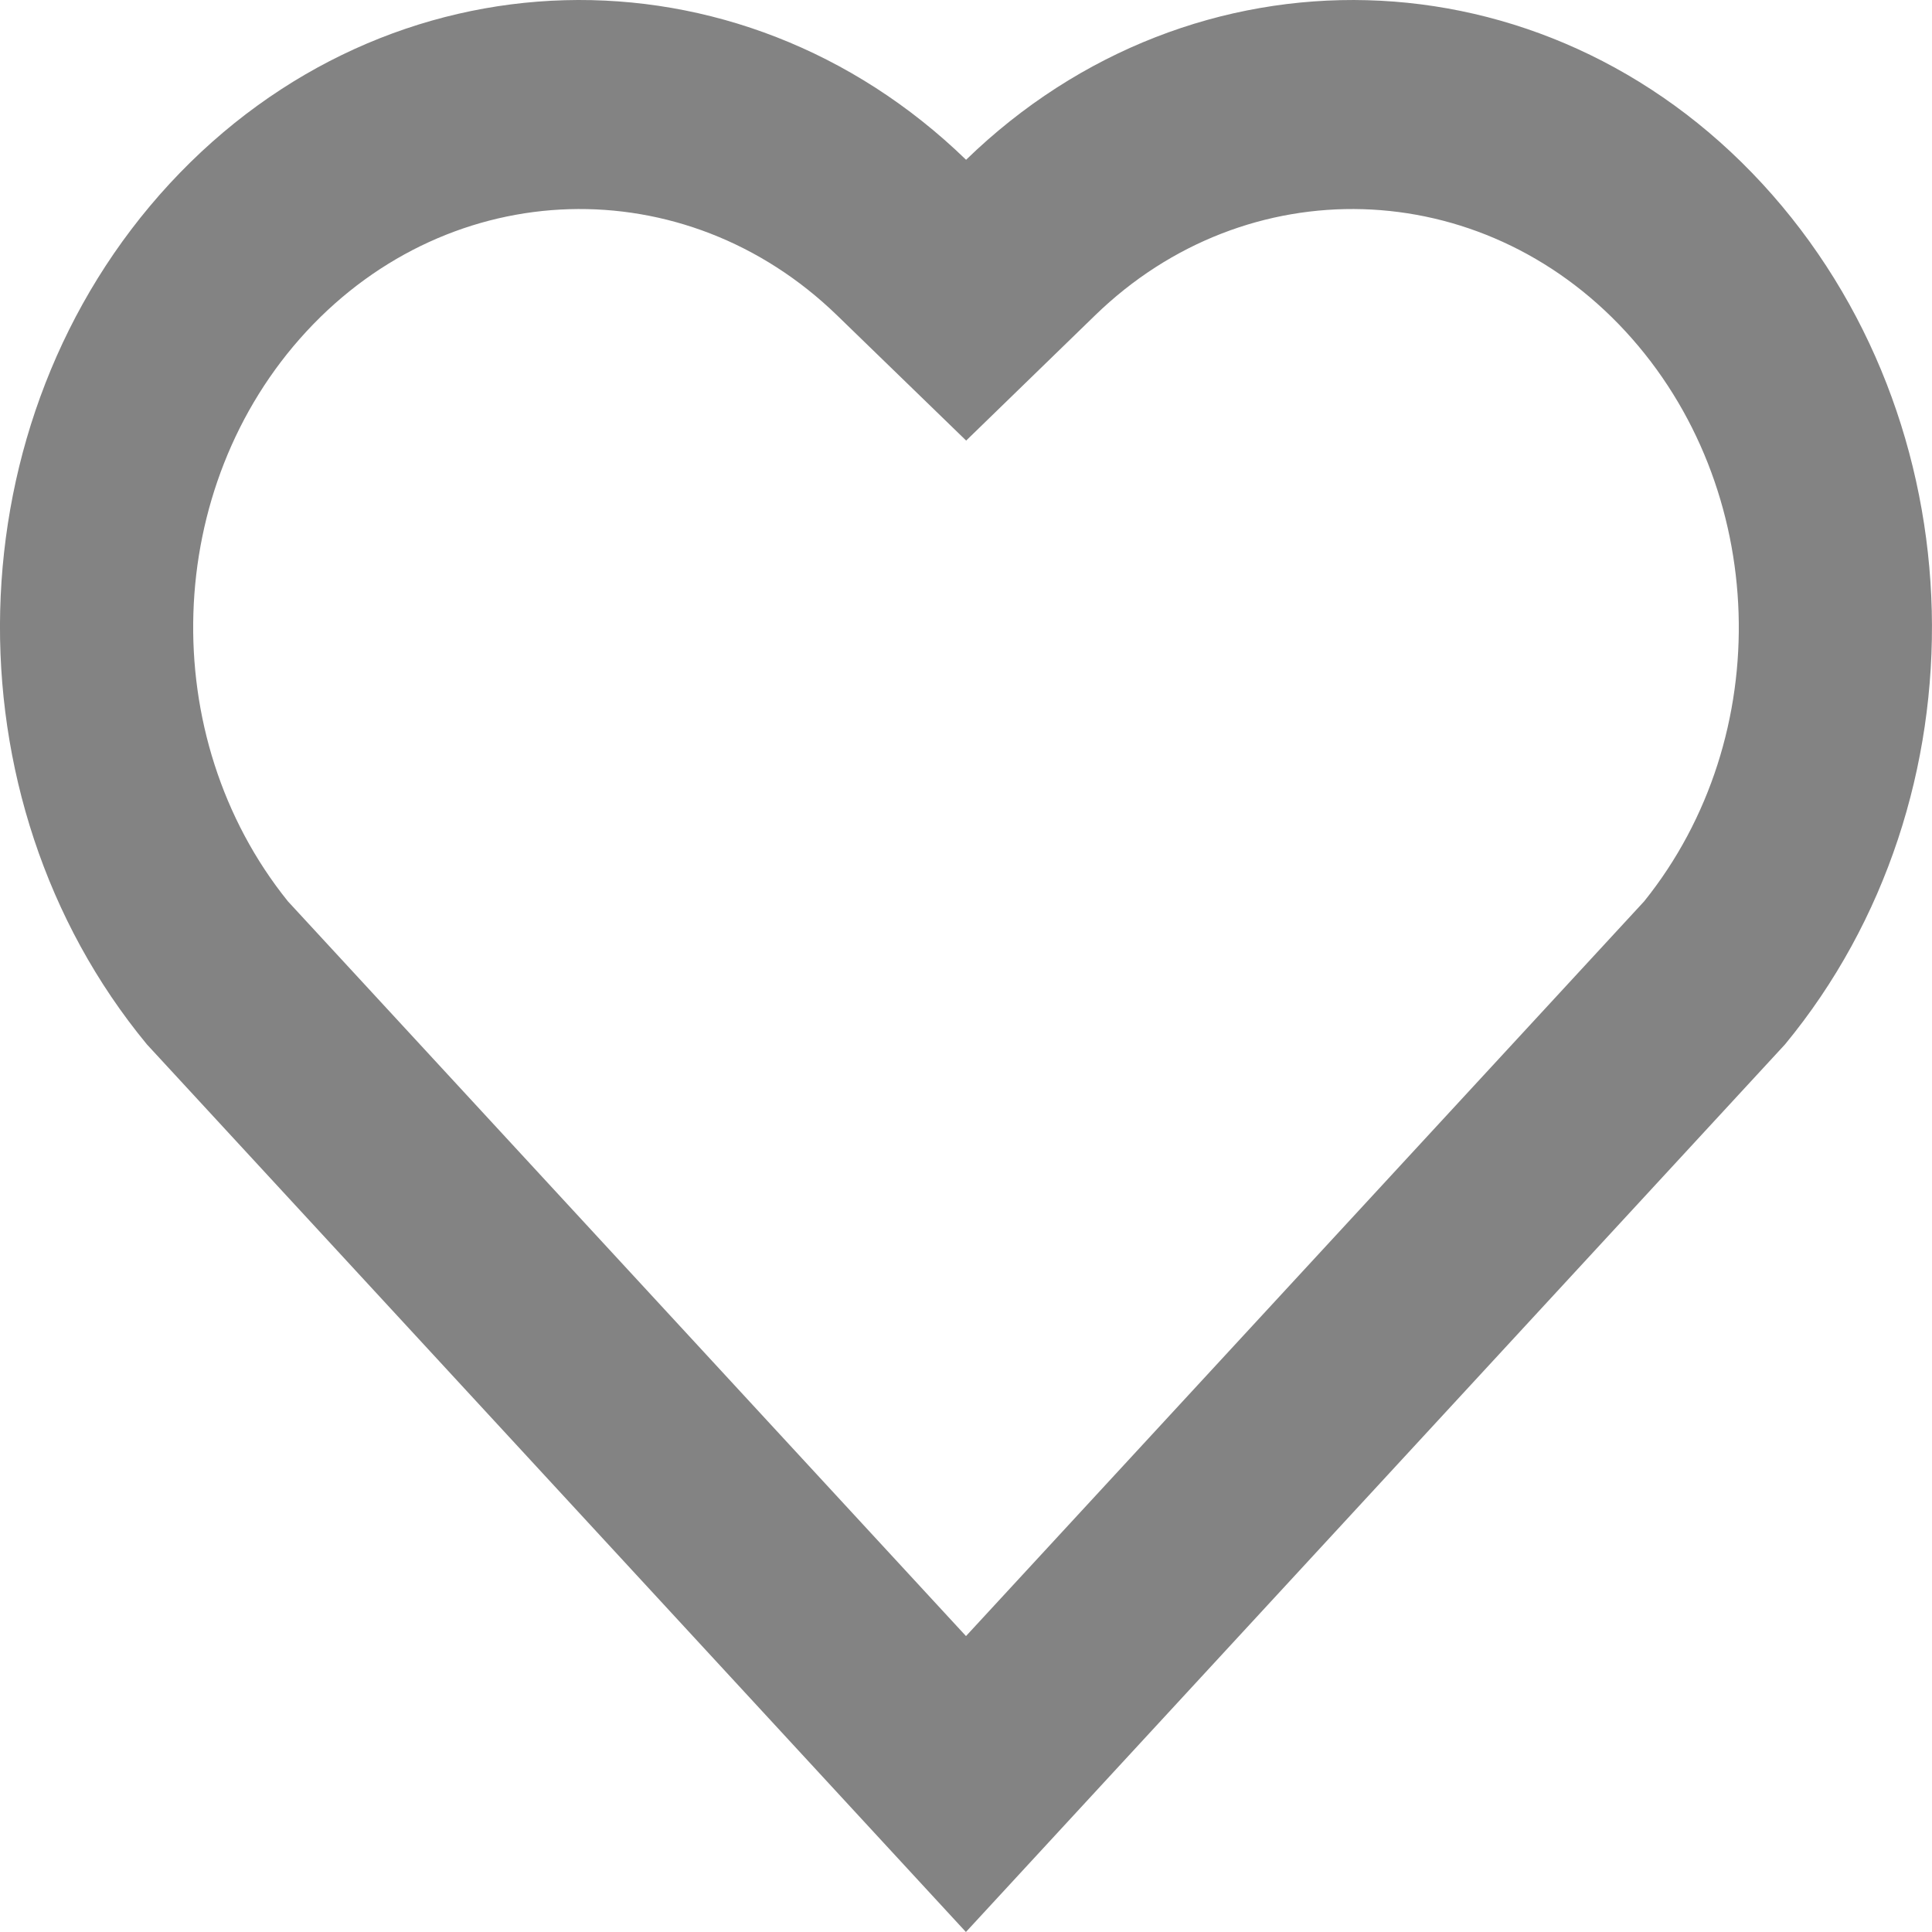
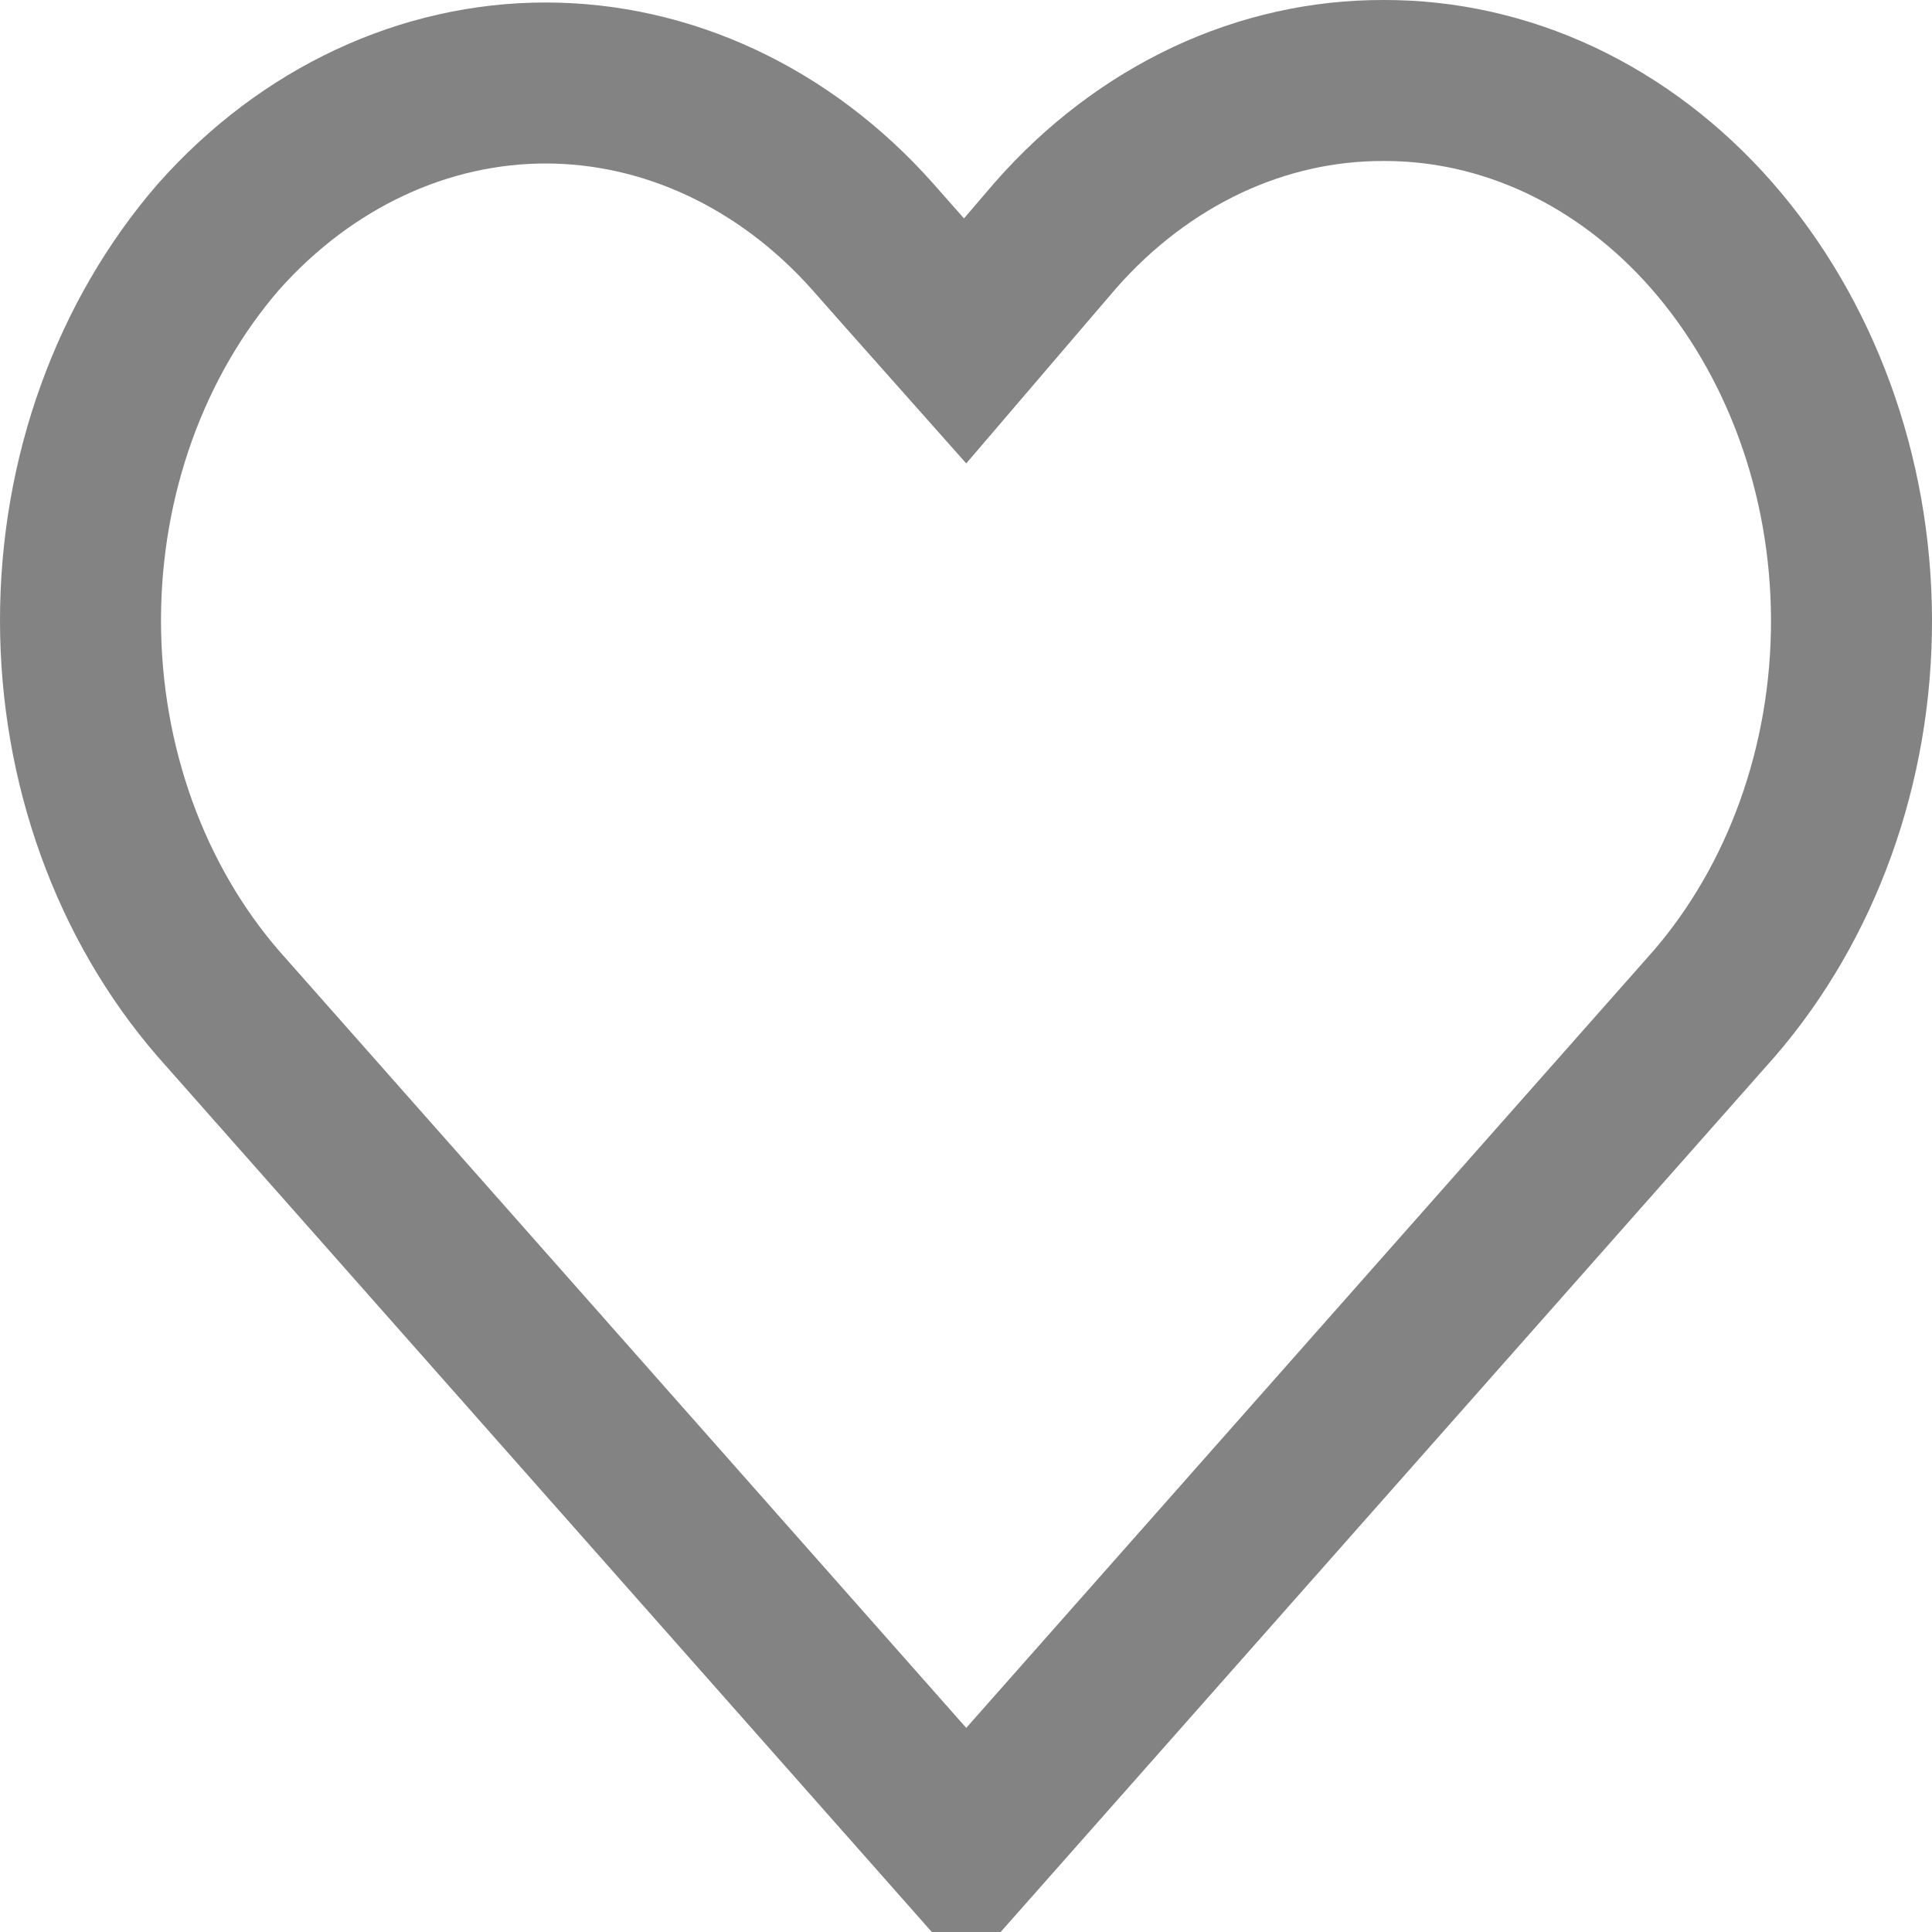
<svg xmlns="http://www.w3.org/2000/svg" width="24" height="24" viewBox="0 0 24 24" fill="none">
-   <path d="M12.001 1.985C14.82 -0.753 19.176 -0.662 21.891 2.281C24.605 5.226 24.699 9.915 22.174 12.974L11.999 24L1.825 12.974C-0.7 9.915 -0.605 5.218 2.108 2.281C4.826 -0.658 9.174 -0.757 12.001 1.985ZM20.192 4.116C18.392 2.166 15.488 2.086 13.604 3.917L12.002 5.473L10.399 3.918C8.509 2.085 5.611 2.166 3.806 4.118C2.018 6.053 1.928 9.149 3.576 11.196L12 20.324L20.424 11.197C22.072 9.149 21.982 6.057 20.192 4.116Z" fill="#838383" />
+   <path d="M17.185 1H17.19C17.937 0.998 18.68 1.163 19.378 1.49C20.076 1.818 20.717 2.302 21.262 2.923C22.36 4.176 22.995 5.888 23 7.694C23.005 9.497 22.381 11.21 21.292 12.47L12.003 22.974L2.714 12.47C1.625 11.214 1 9.506 1 7.706C1 5.907 1.626 4.198 2.714 2.942C3.815 1.702 5.28 1.031 6.778 1.031C8.277 1.031 9.742 1.702 10.843 2.942L11.227 3.377L11.989 4.235L12.735 3.363L13.112 2.923C13.657 2.302 14.299 1.818 14.997 1.49C15.695 1.163 16.438 0.998 17.185 1Z" fill="" stroke="#838383" stroke-width="2" />
</svg>
